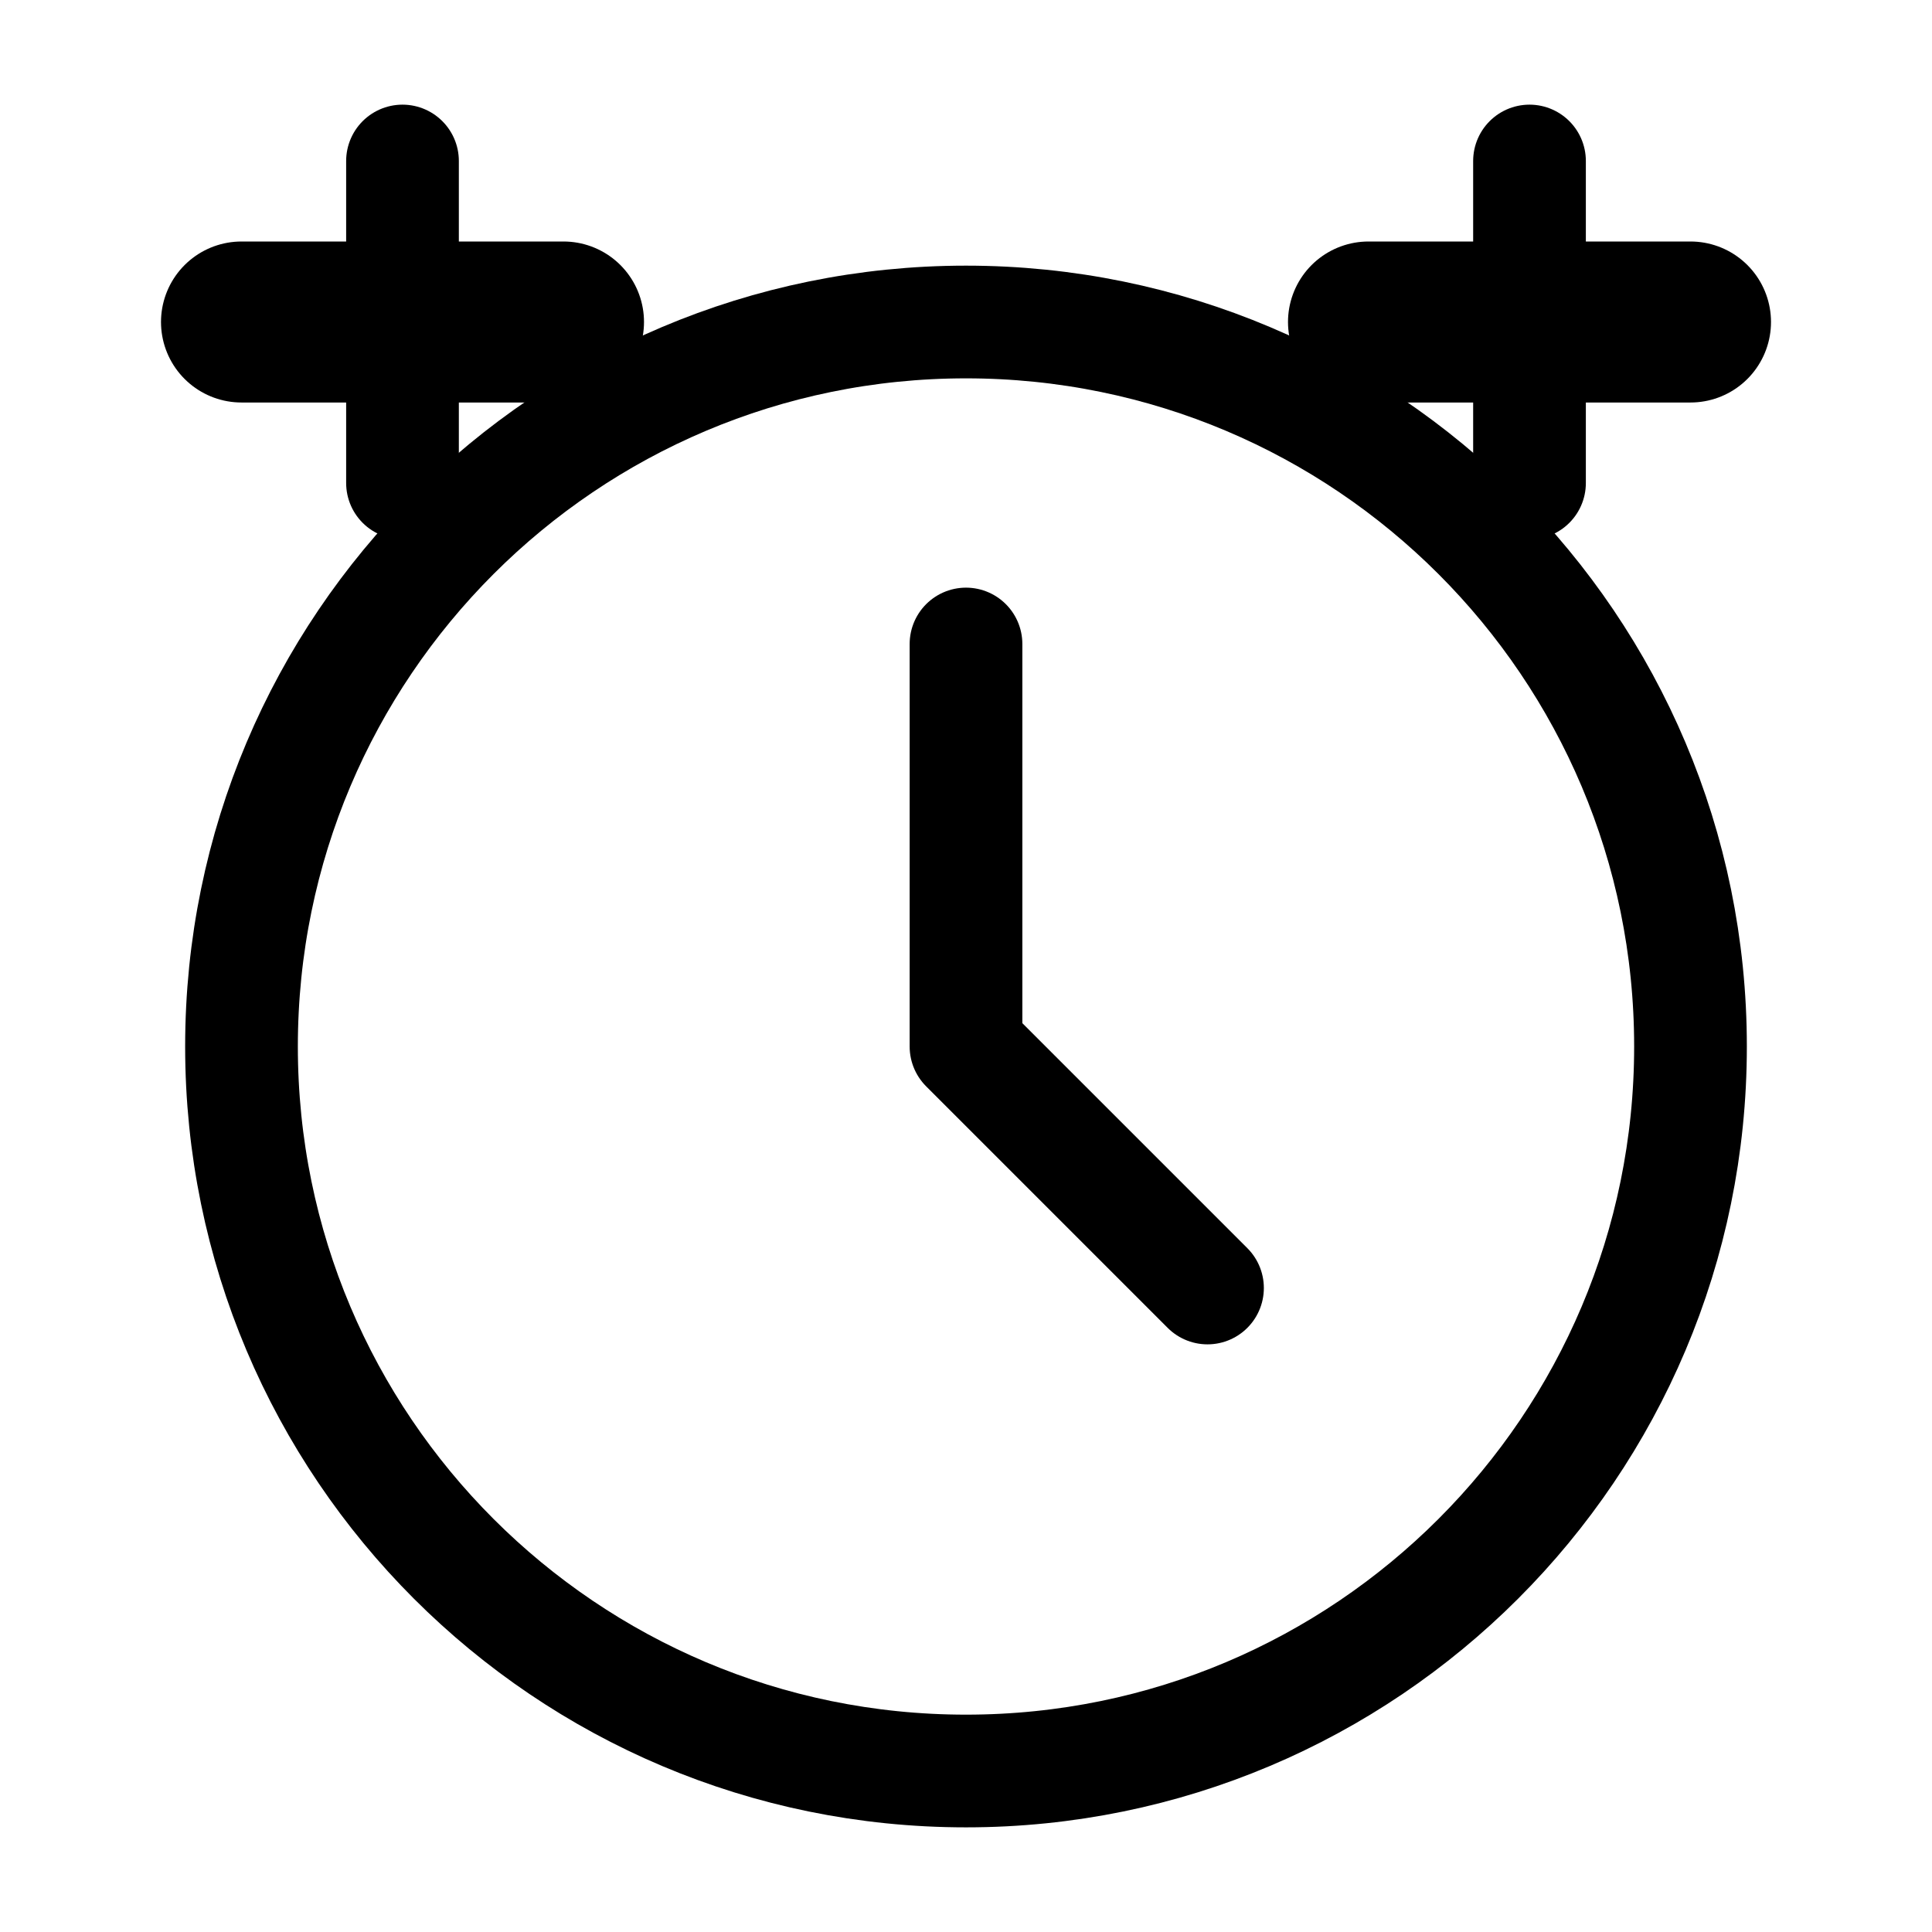
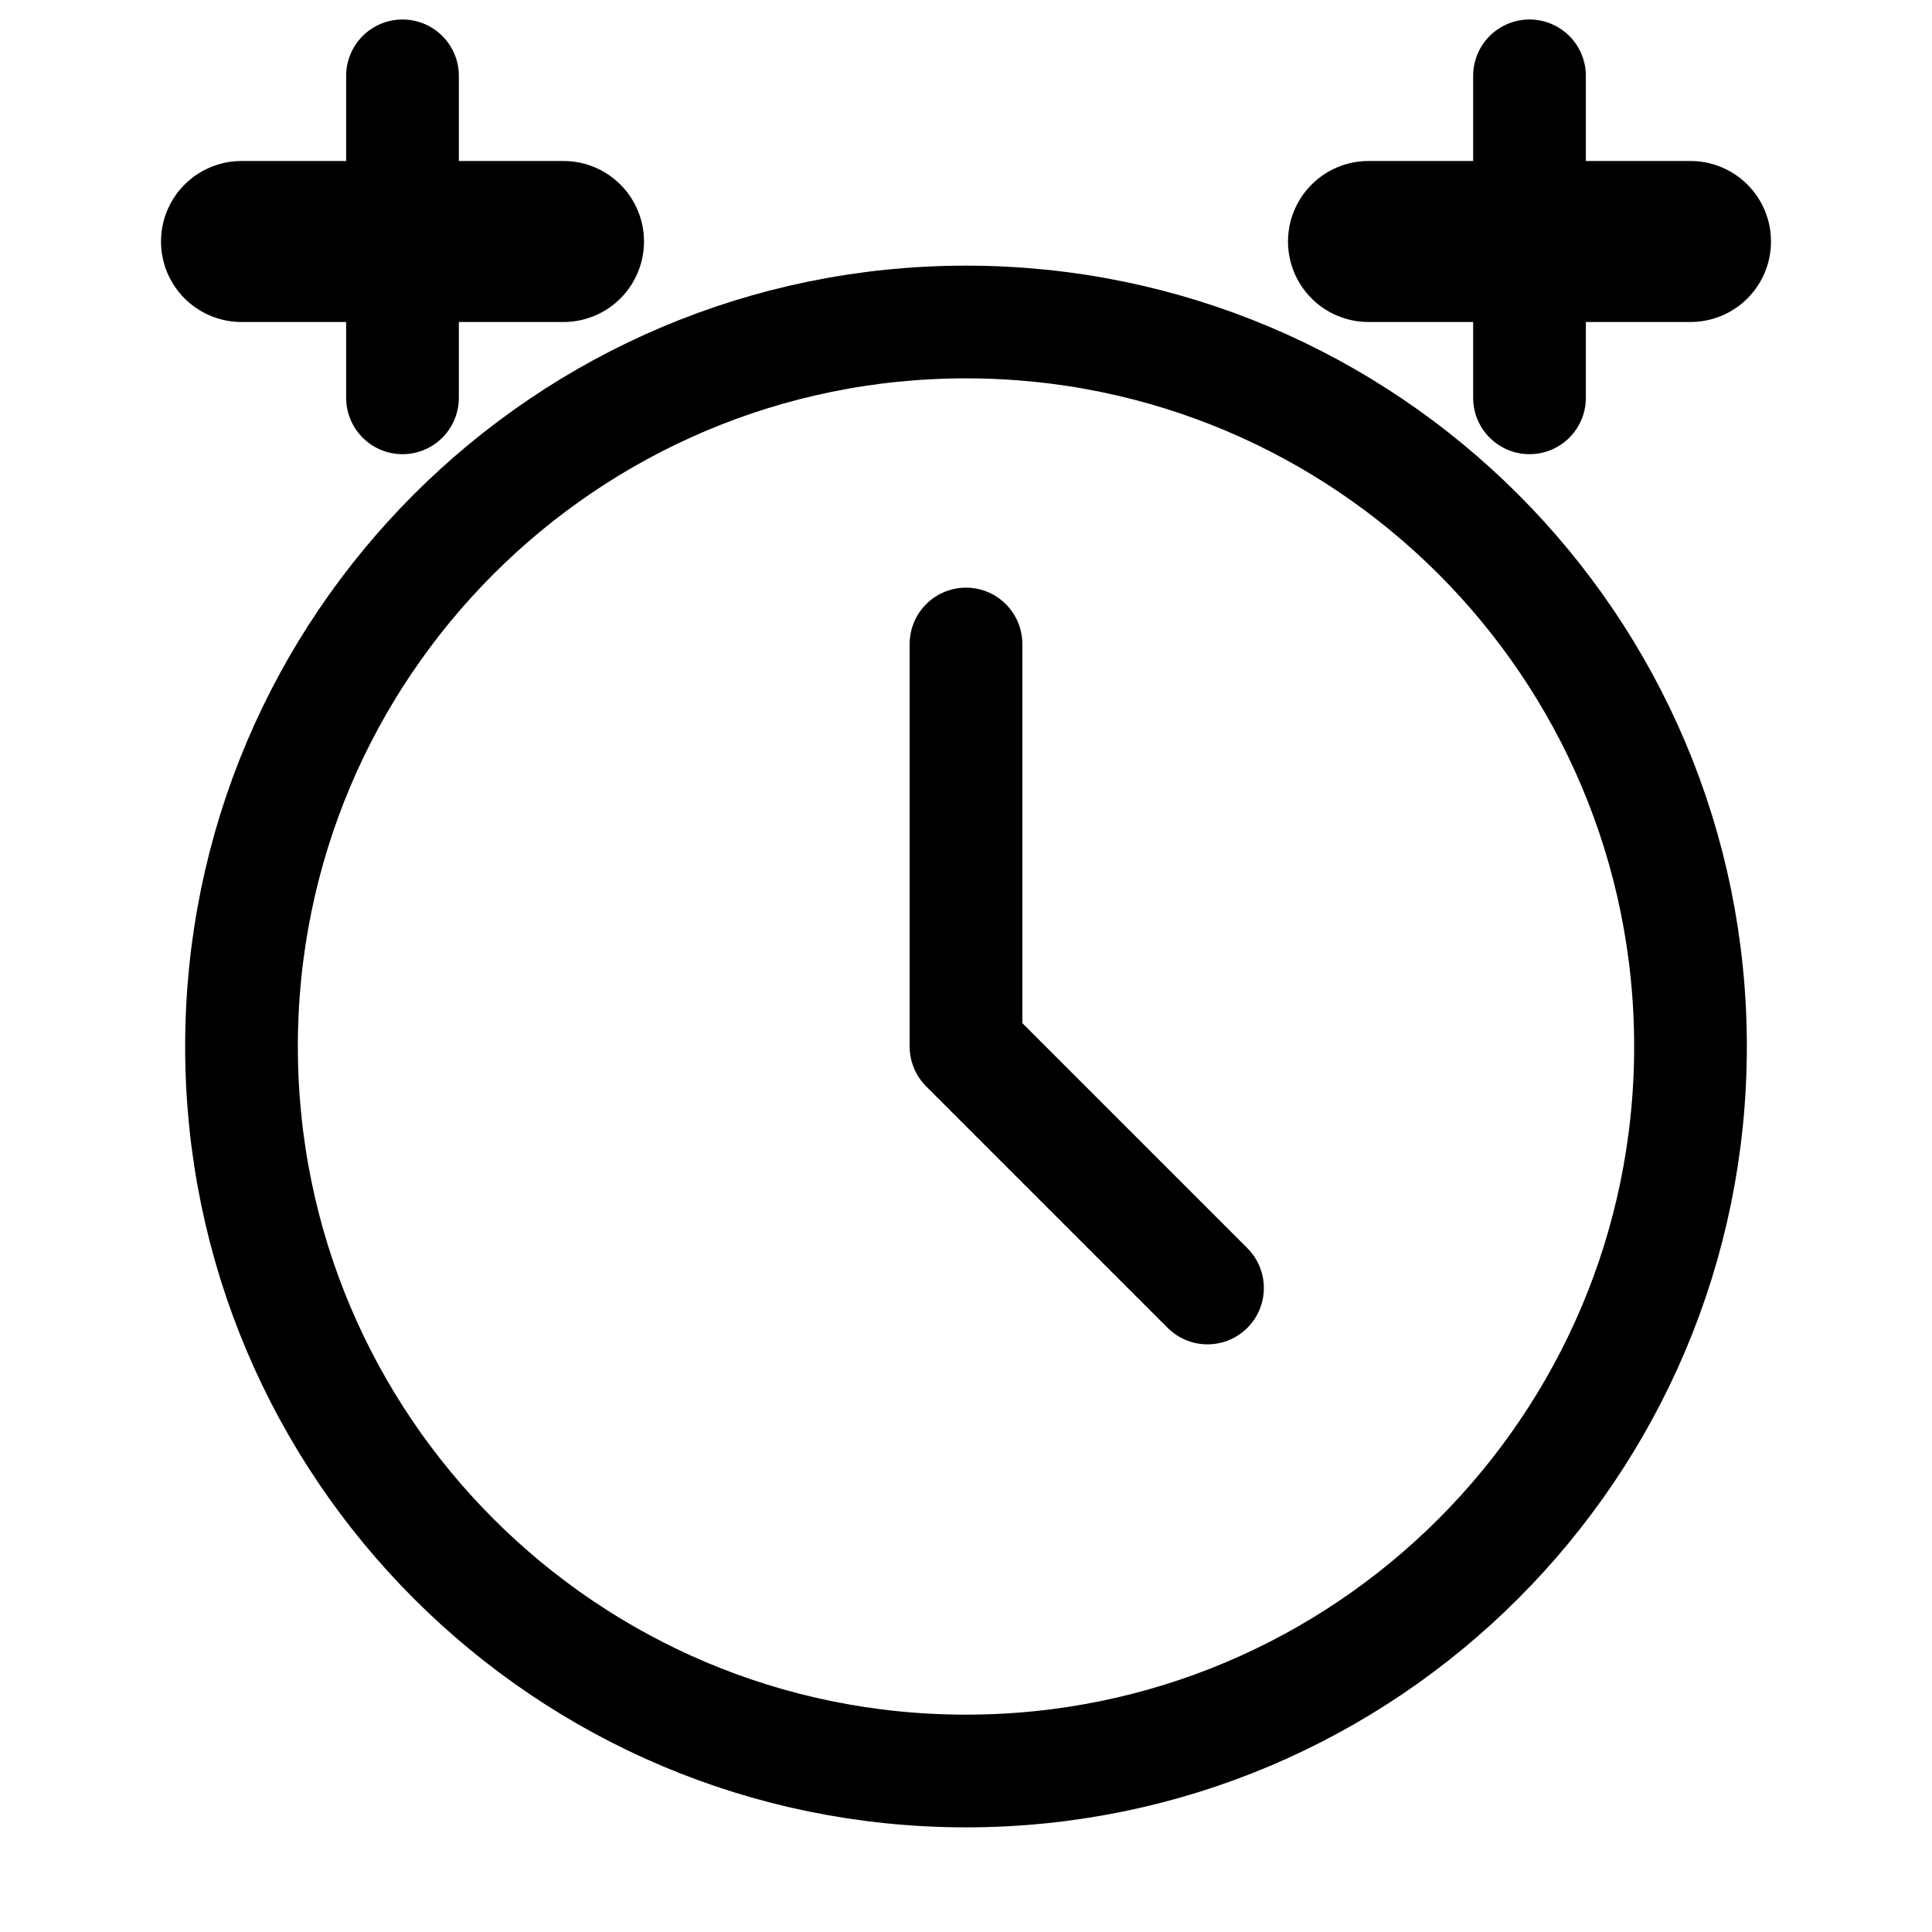
- <svg xmlns="http://www.w3.org/2000/svg" width="24" height="24" viewBox="0 0 24 24" fill="none" stroke="currentColor" stroke-width="1.4" stroke-linecap="round" stroke-linejoin="round">
-   <circle cx="12" cy="13" r="9" />
-   <polyline points="12 8 12 13 15 16" />
-   <line x1="3" y1="4" x2="7" y2="4" stroke-width="2" />
-   <line x1="17" y1="4" x2="21" y2="4" stroke-width="2" />
-   <line x1="5" y1="2" x2="5" y2="6" />
-   <line x1="19" y1="2" x2="19" y2="6" />
+ <svg xmlns="http://www.w3.org/2000/svg" width="24" height="24" viewBox="0 0 24 24" fill="none" stroke="currentColor" stroke-width="1.4" stroke-linecap="round" stroke-linejoin="round" version="1.1" id="svg4">
+   <defs id="defs4" />
+   <circle cx="12" cy="13" r="9" id="circle1" />
+   <polyline points="12 8 12 13 15 16" id="polyline1" />
+   <line x1="3" y1="3" x2="7" y2="3" stroke-width="2" id="line1" />
+   <line x1="17" y1="3" x2="21" y2="3" stroke-width="2" id="line2" />
+   <line x1="5" y1="0.942" x2="5" y2="4.942" id="line3" />
+   <line x1="19" y1="0.942" x2="19" y2="4.942" id="line4" />
</svg>
